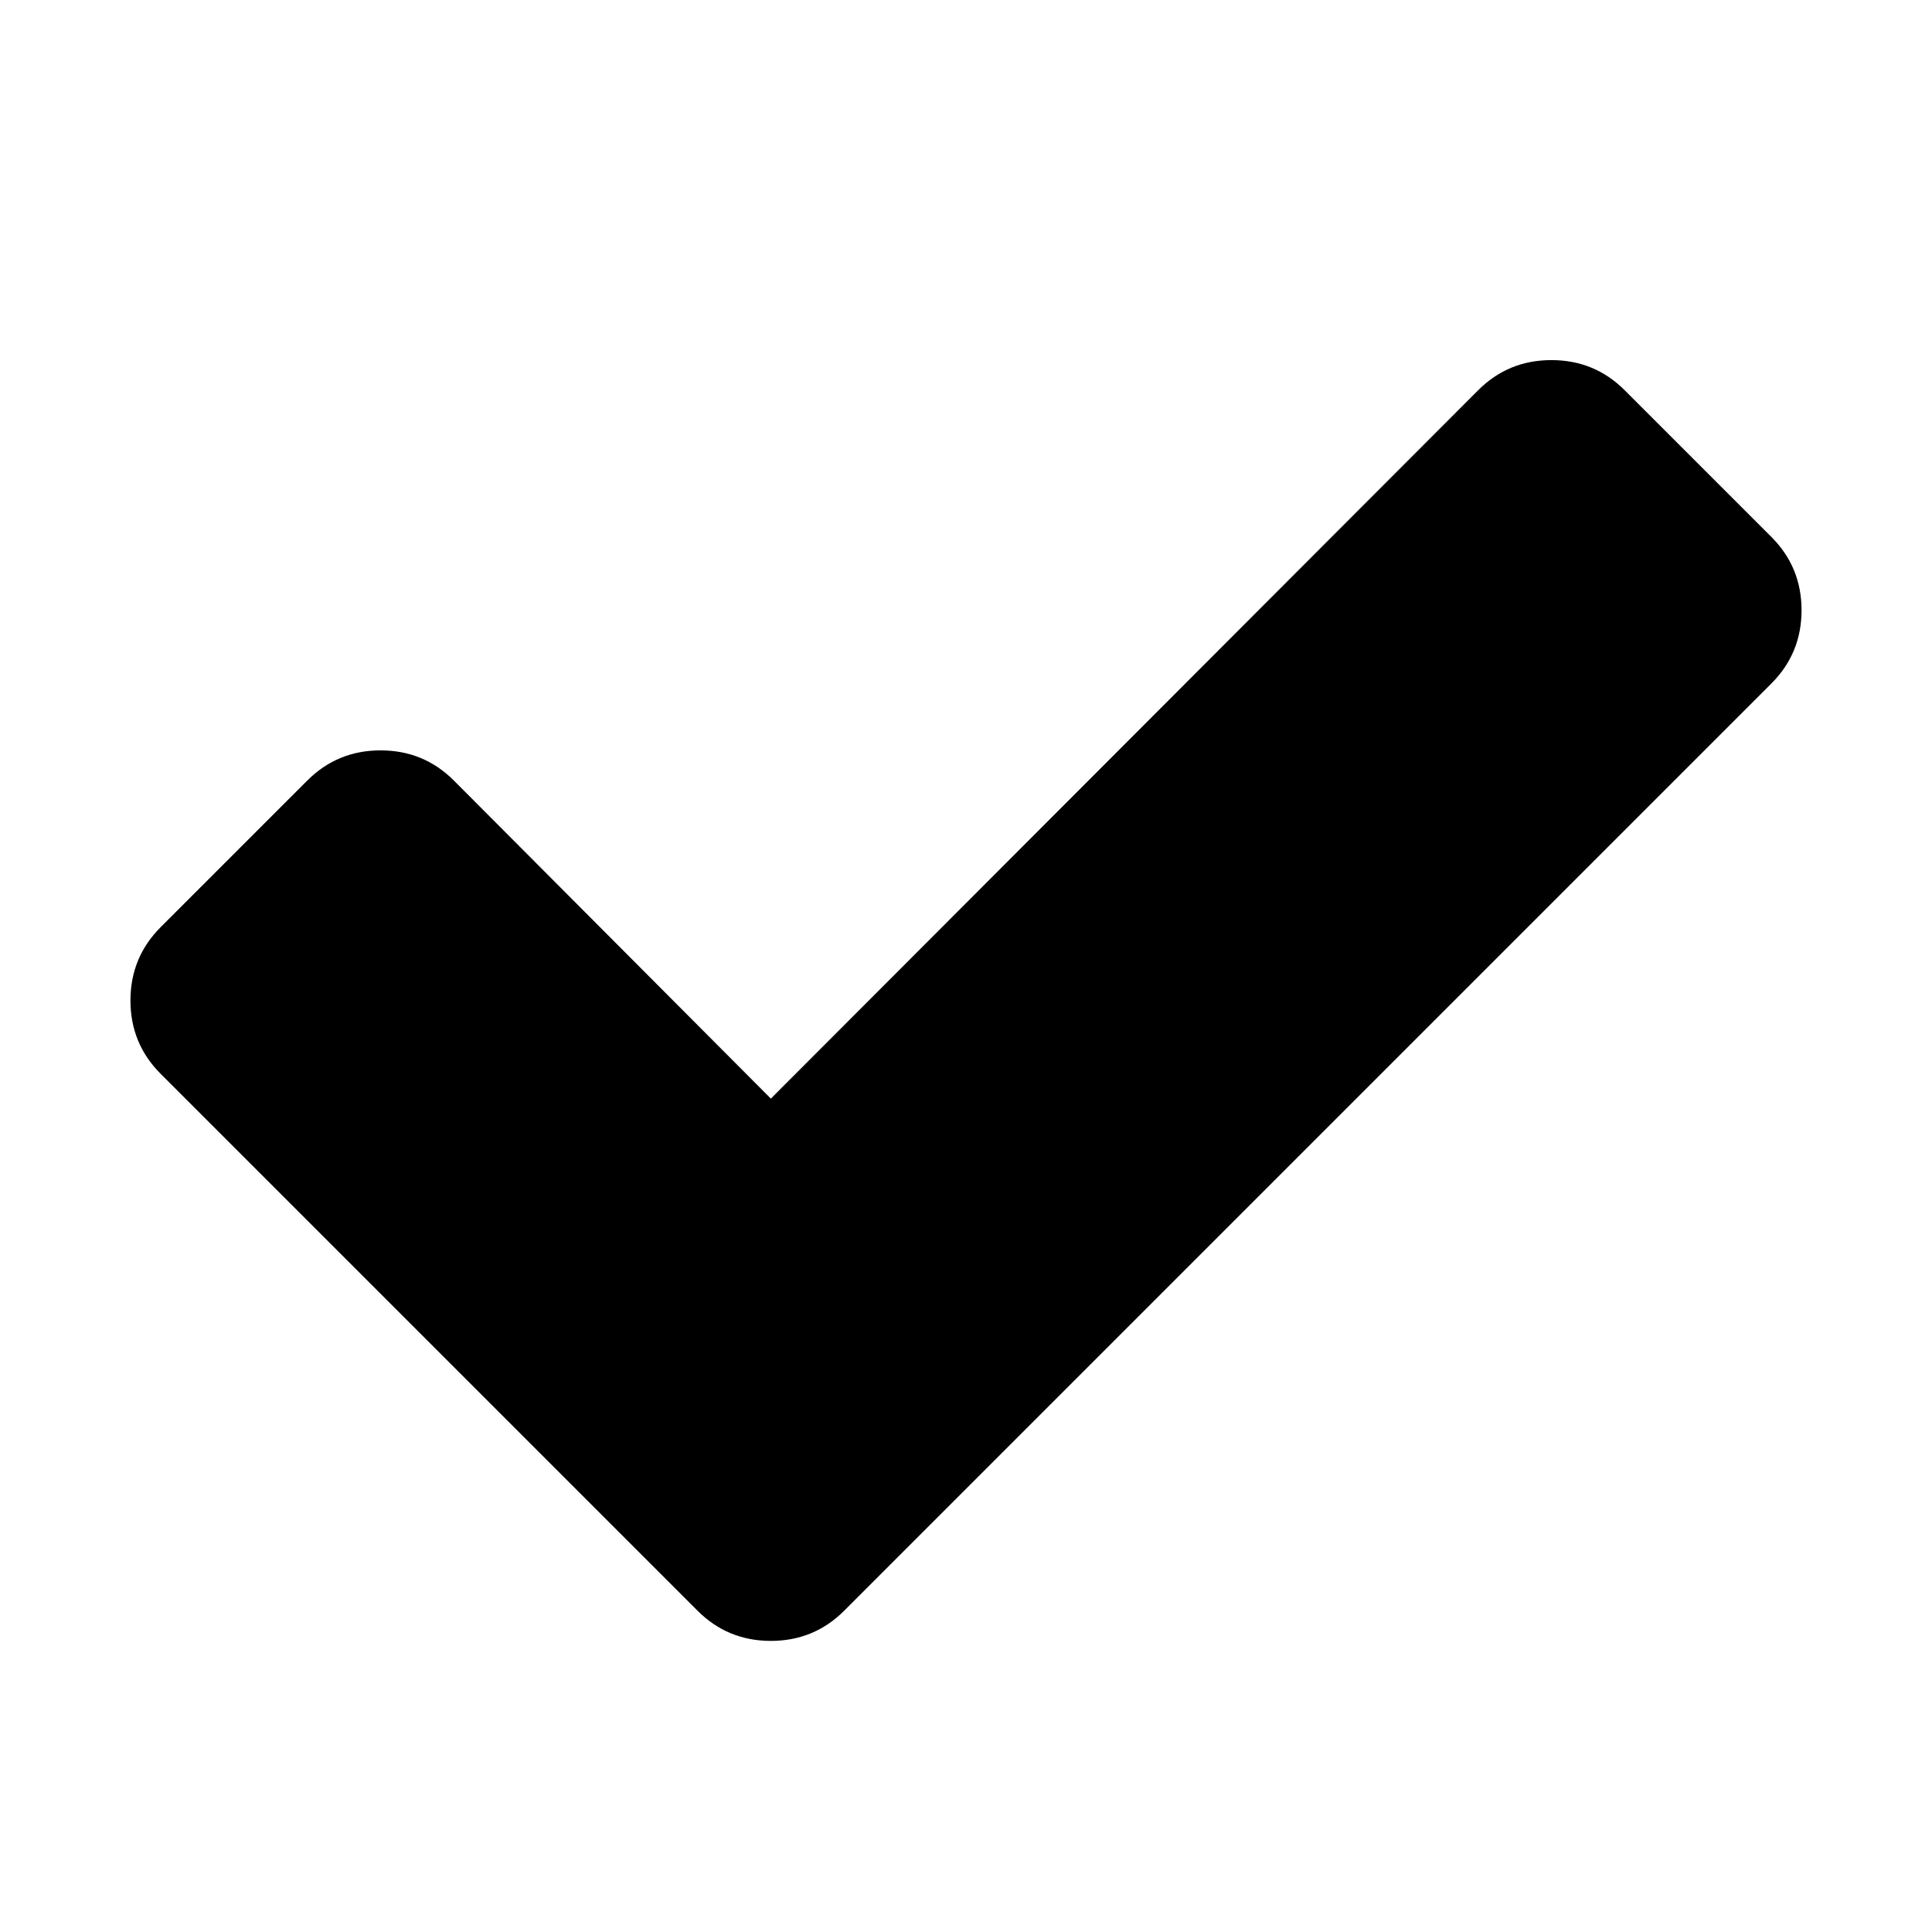
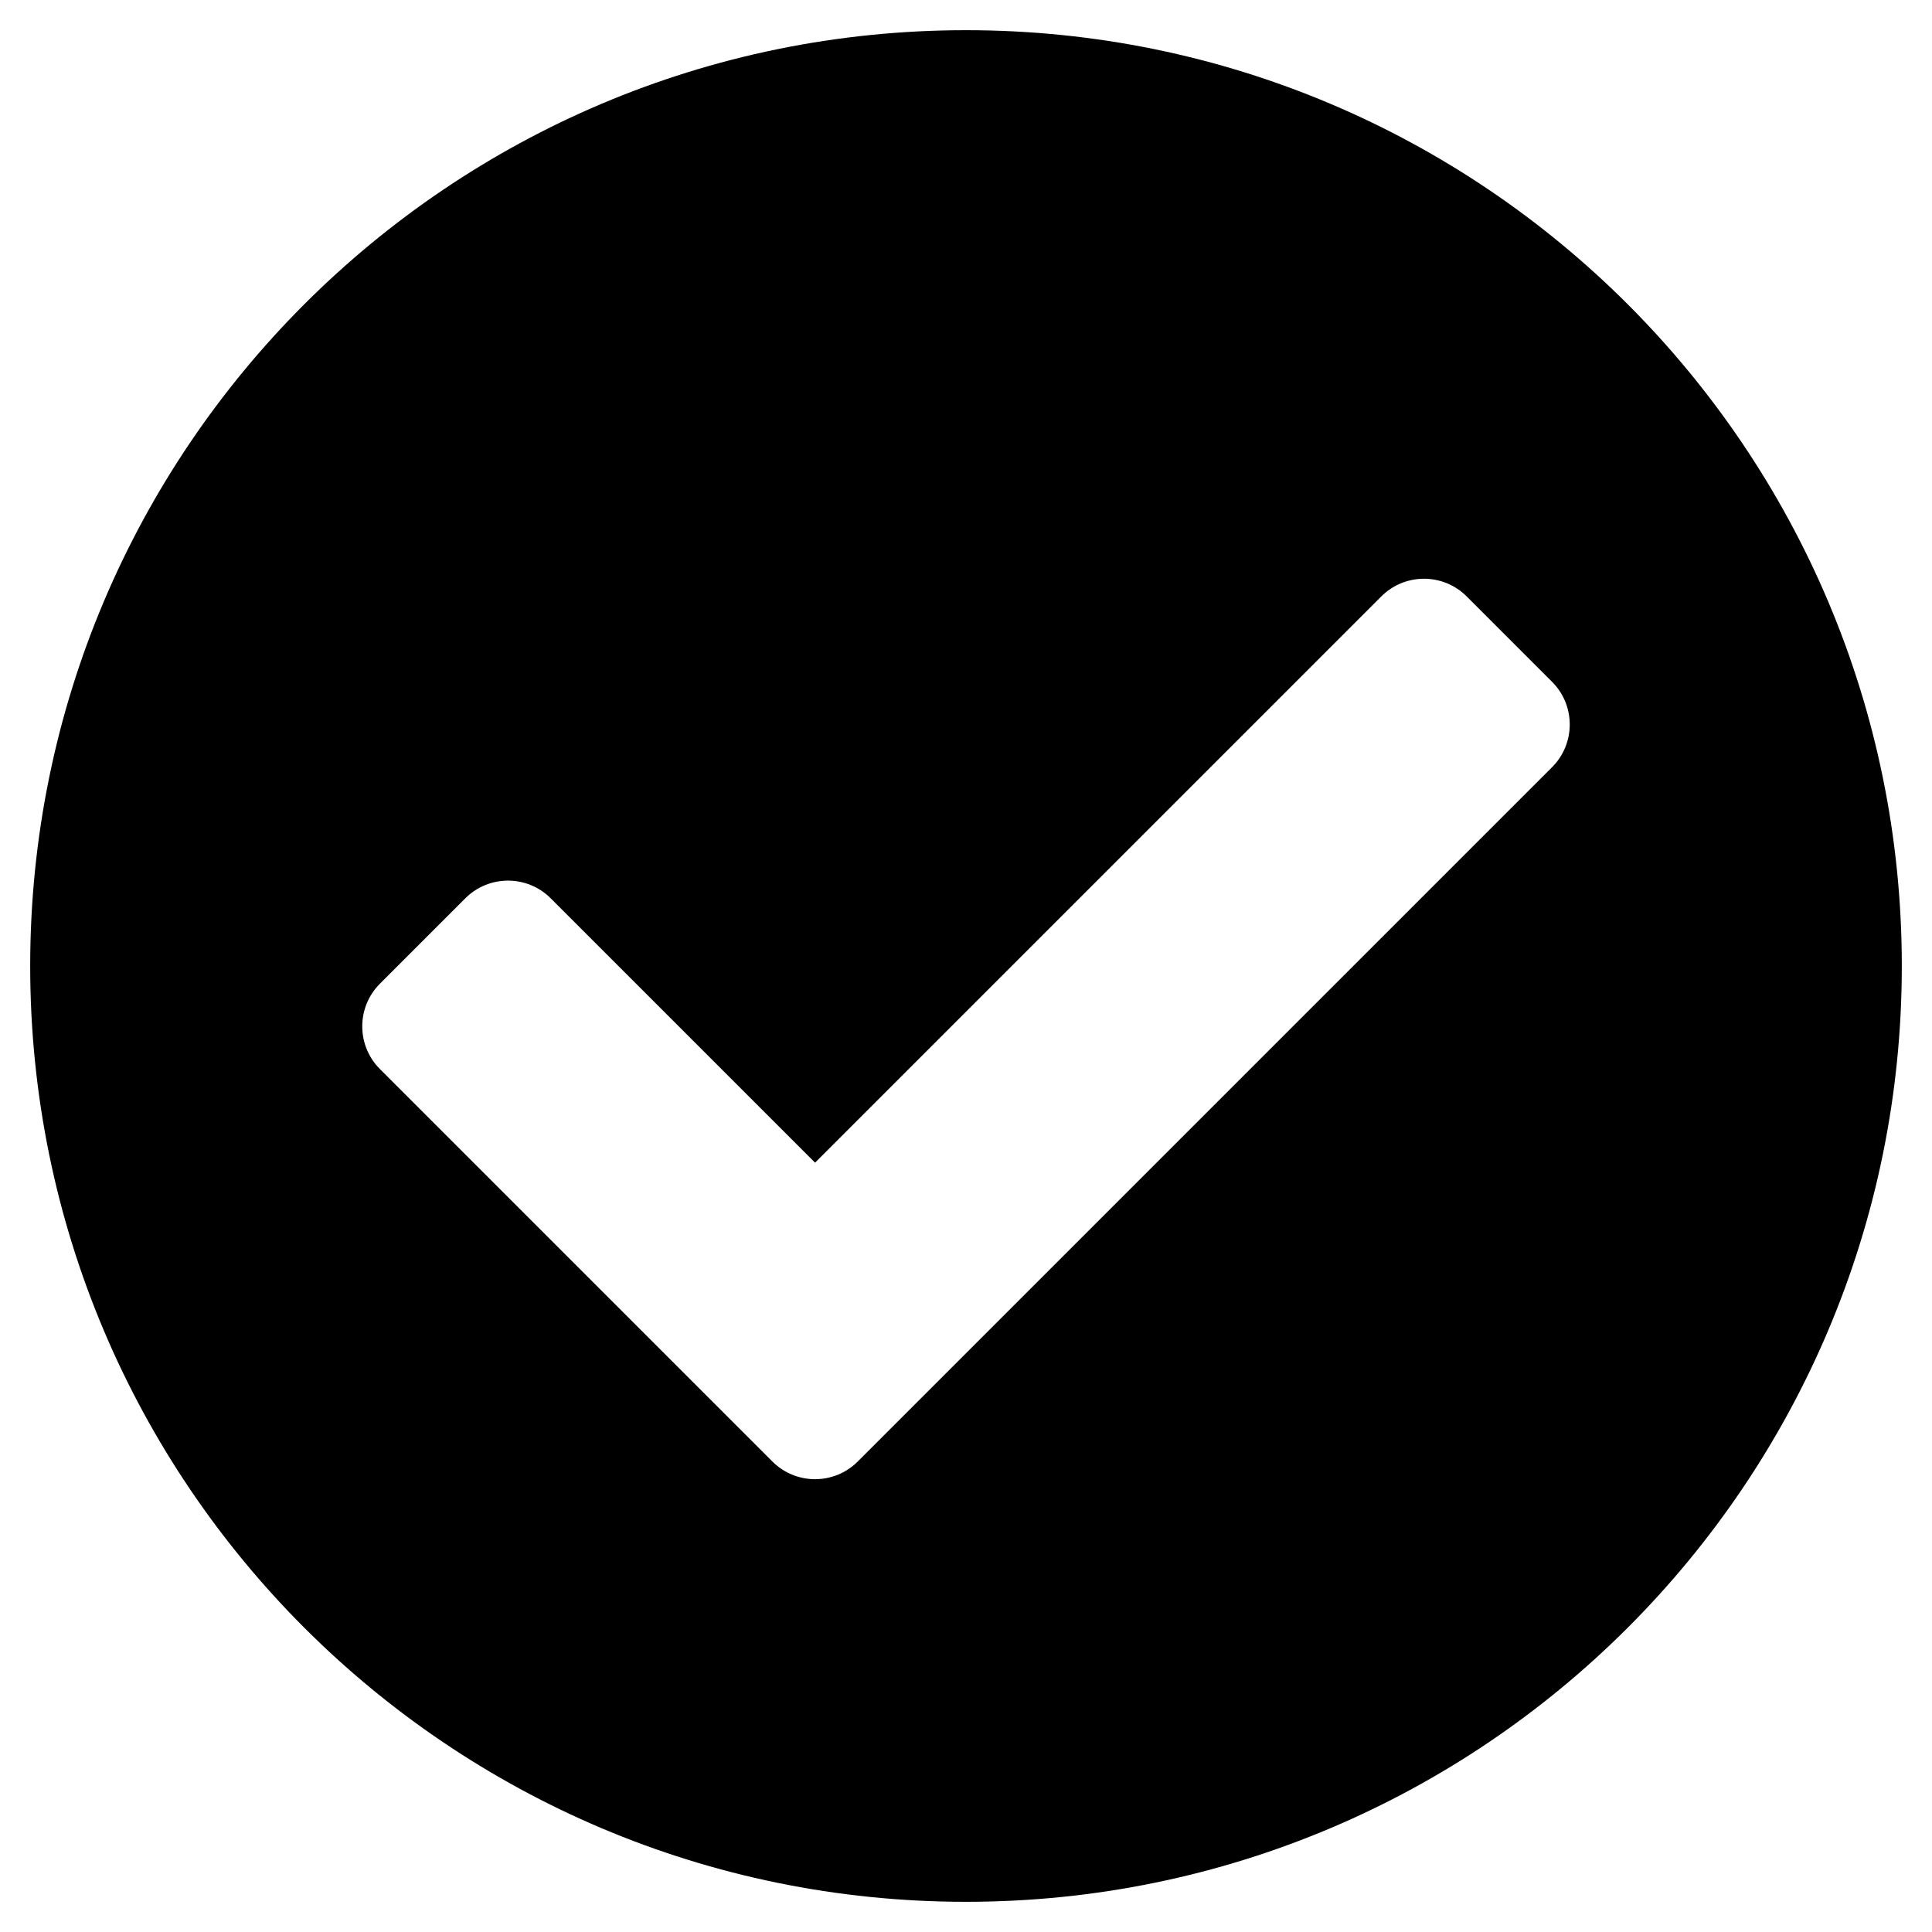
- <svg xmlns="http://www.w3.org/2000/svg" width="1792" height="1792" viewBox="0 0 1792 1792">
-   <path d="M1671 566q0 40-28 68l-724 724-136 136q-28 28-68 28t-68-28l-136-136-362-362q-28-28-28-68t28-68l136-136q28-28 68-28t68 28l294 295 656-657q28-28 68-28t68 28l136 136q28 28 28 68z" />
+ <svg xmlns="http://www.w3.org/2000/svg" viewBox="0 0 512 512">
+   <path d="M504 256c0 136.967-111.033 248-248 248S8 392.967 8 256 119.033 8 256 8s248 111.033 248 248zM227.314 387.314l184-184c6.248-6.248 6.248-16.379 0-22.627l-22.627-22.627c-6.248-6.249-16.379-6.249-22.628 0L216 308.118l-70.059-70.059c-6.248-6.248-16.379-6.248-22.628 0l-22.627 22.627c-6.248 6.248-6.248 16.379 0 22.627l104 104c6.249 6.249 16.379 6.249 22.628.001z" class="st1" />
</svg>
